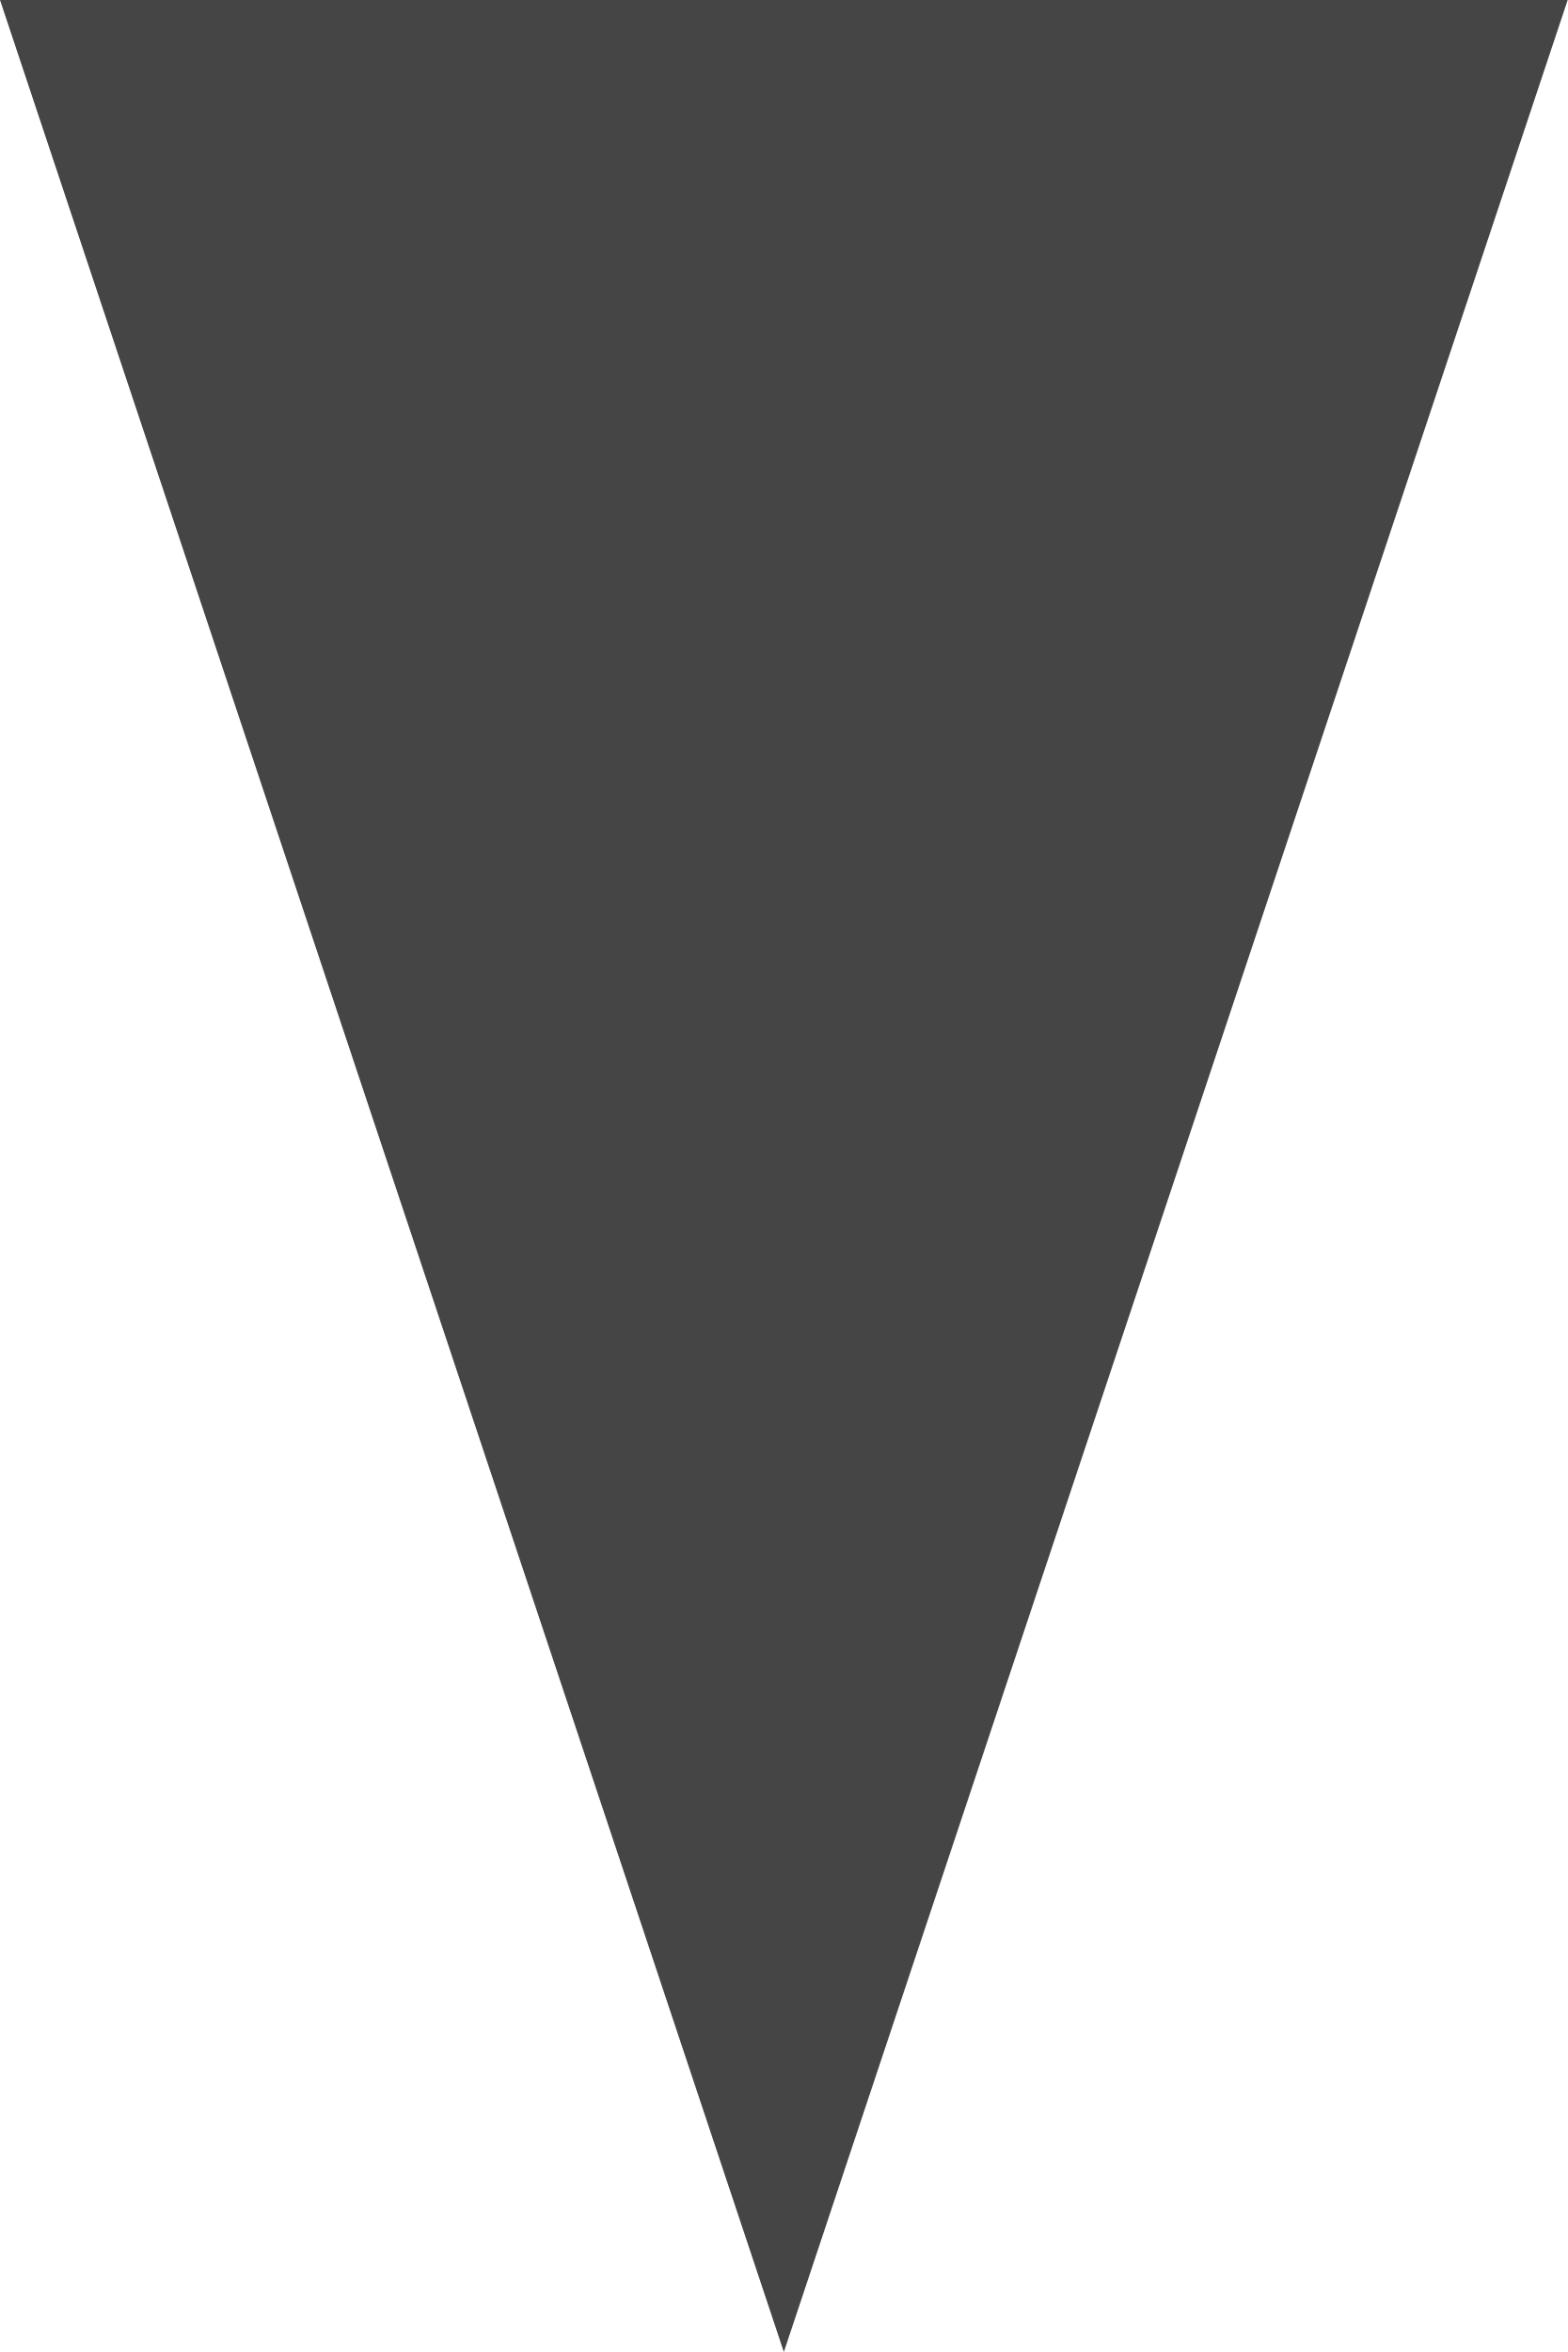
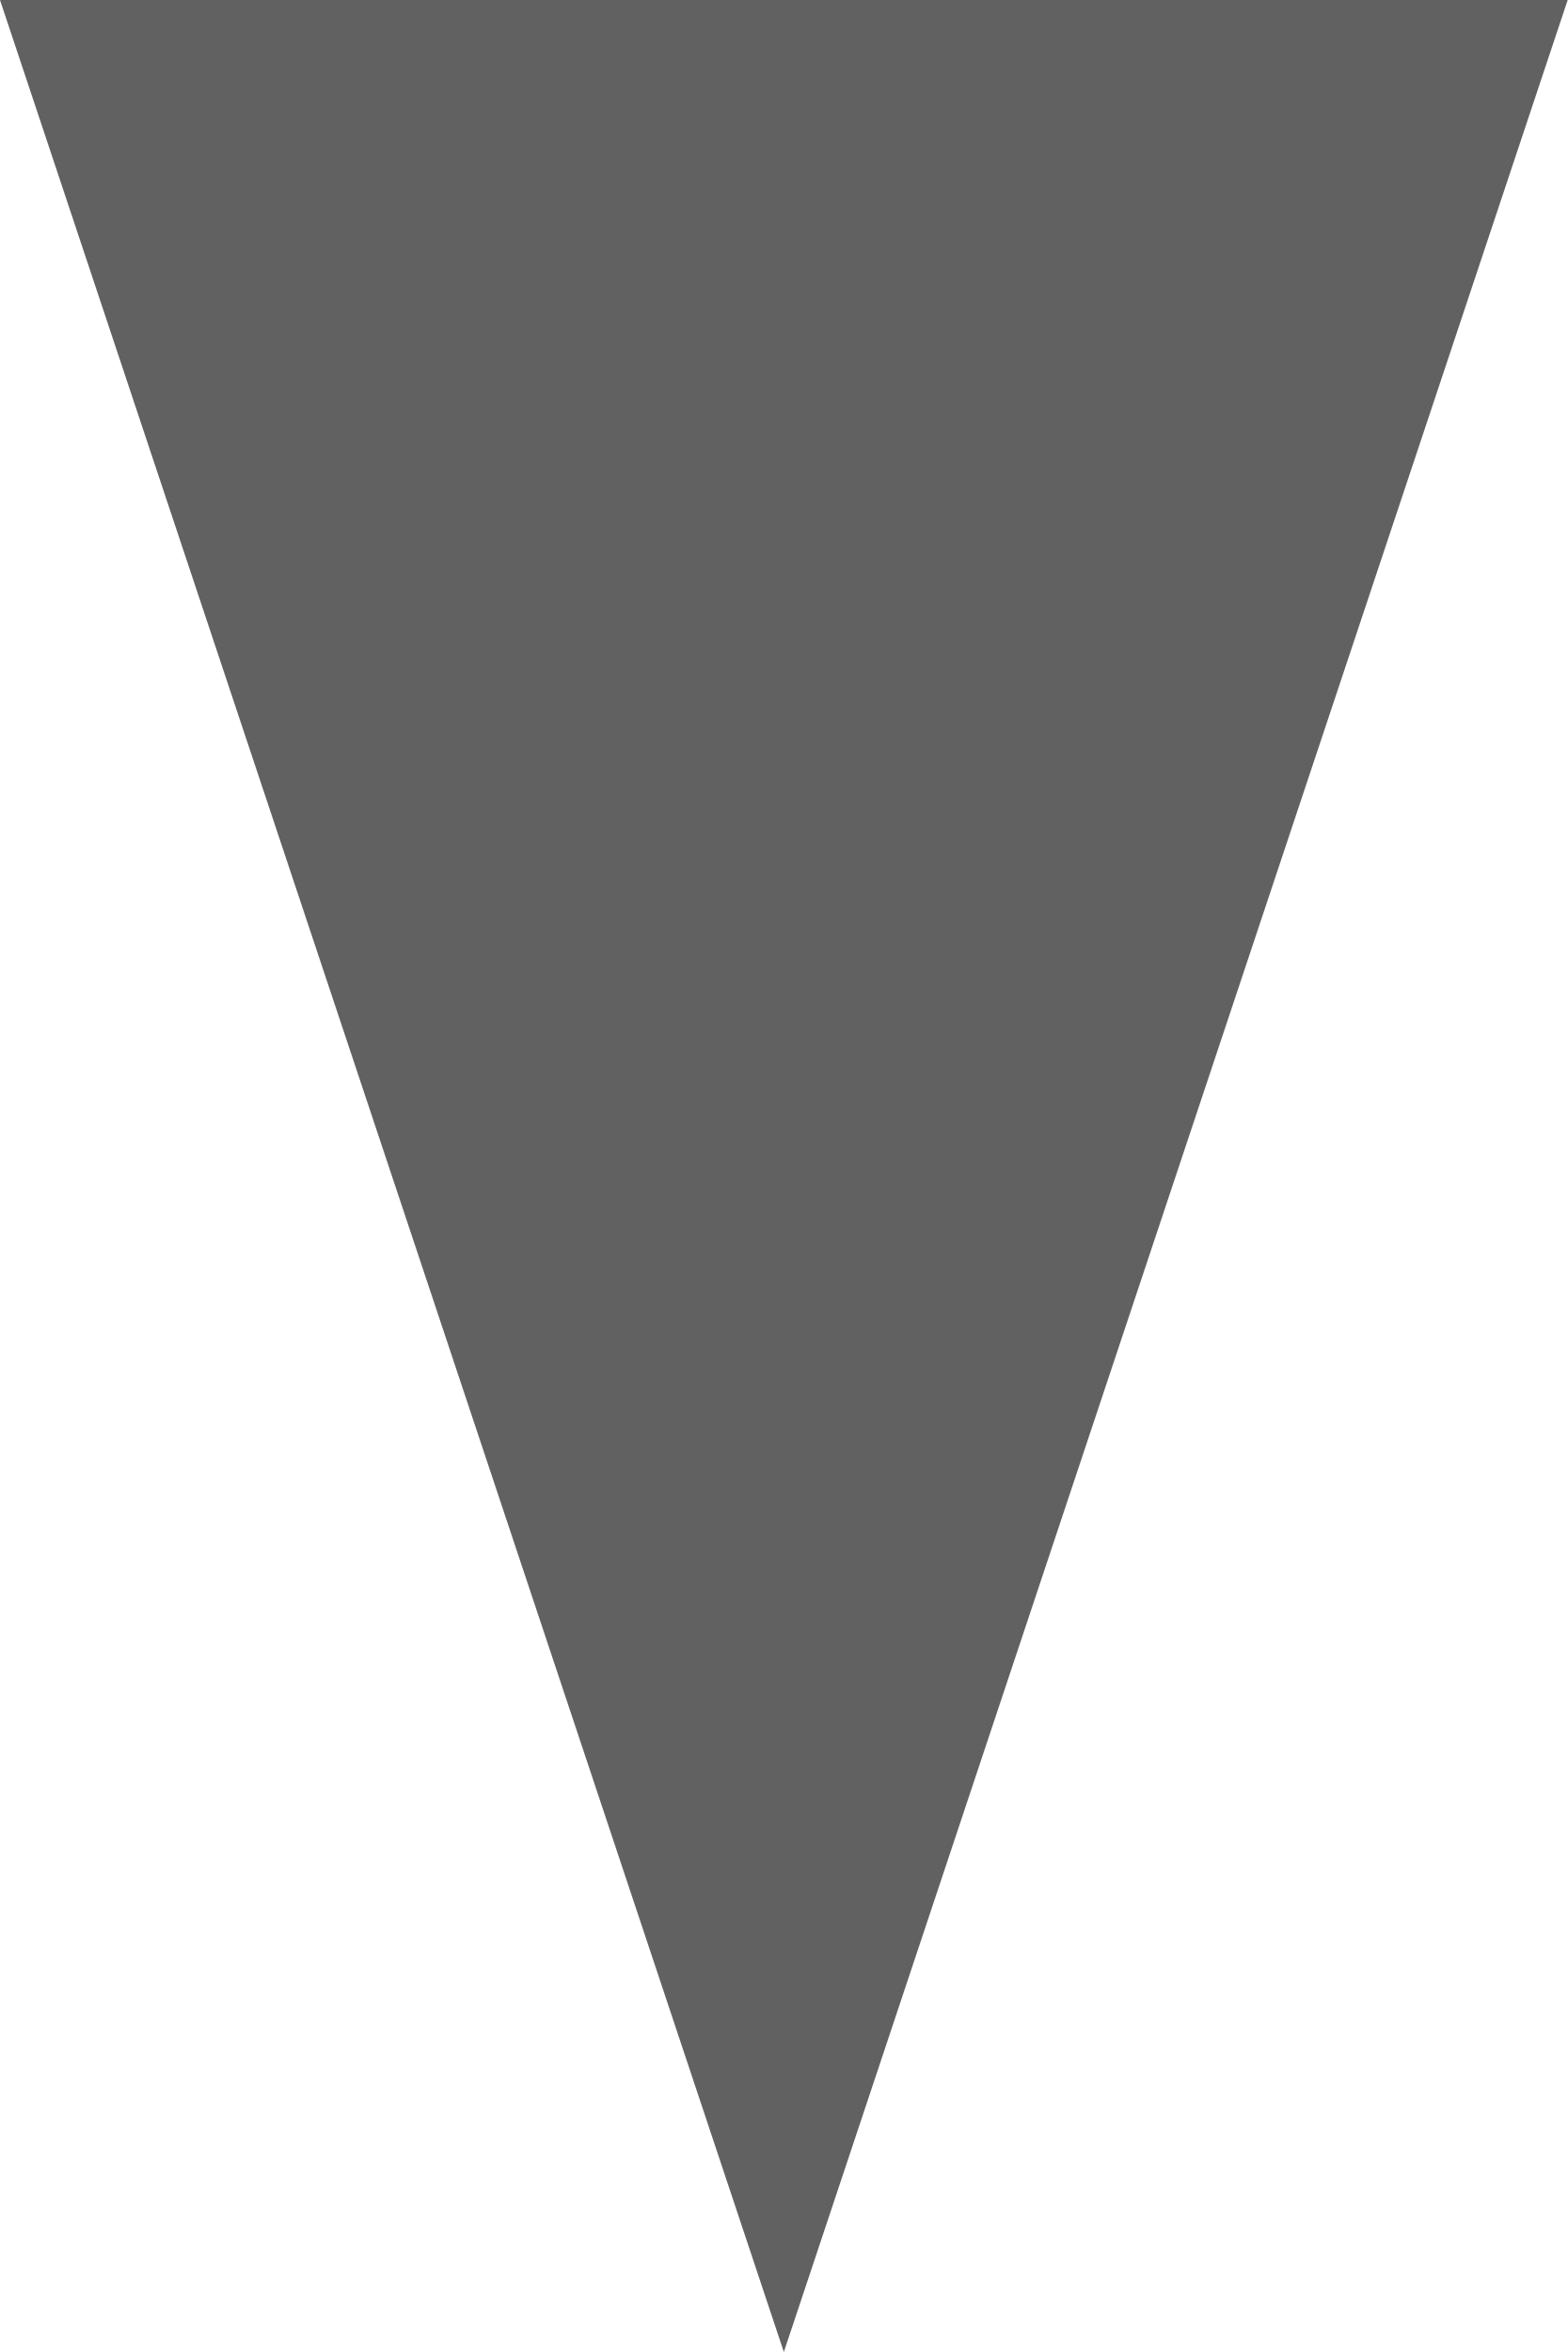
<svg xmlns="http://www.w3.org/2000/svg" enable-background="new 0 0 48 48" id="Layer_1" style="fill:#000000" version="1.1" viewBox="0 0 4 6" x="0px" xml:space="preserve" y="0px" width="4" height="6">
  <defs id="defs7" />
-   <polygon points="42,14 6,14 24,34 " id="polygon3" transform="matrix(0.1111111,0,0,0.3,-0.6666667,-4.2)" style="fill:#000000;fill-opacity:0.73" />
+   <polygon points="42,14 6,14 24,34 " id="polygon3" transform="matrix(0.1111111,0,0,0.3,-0.6666667,-4.2)" style="fill:#000000;fill-opacity:0.621" />
</svg>
